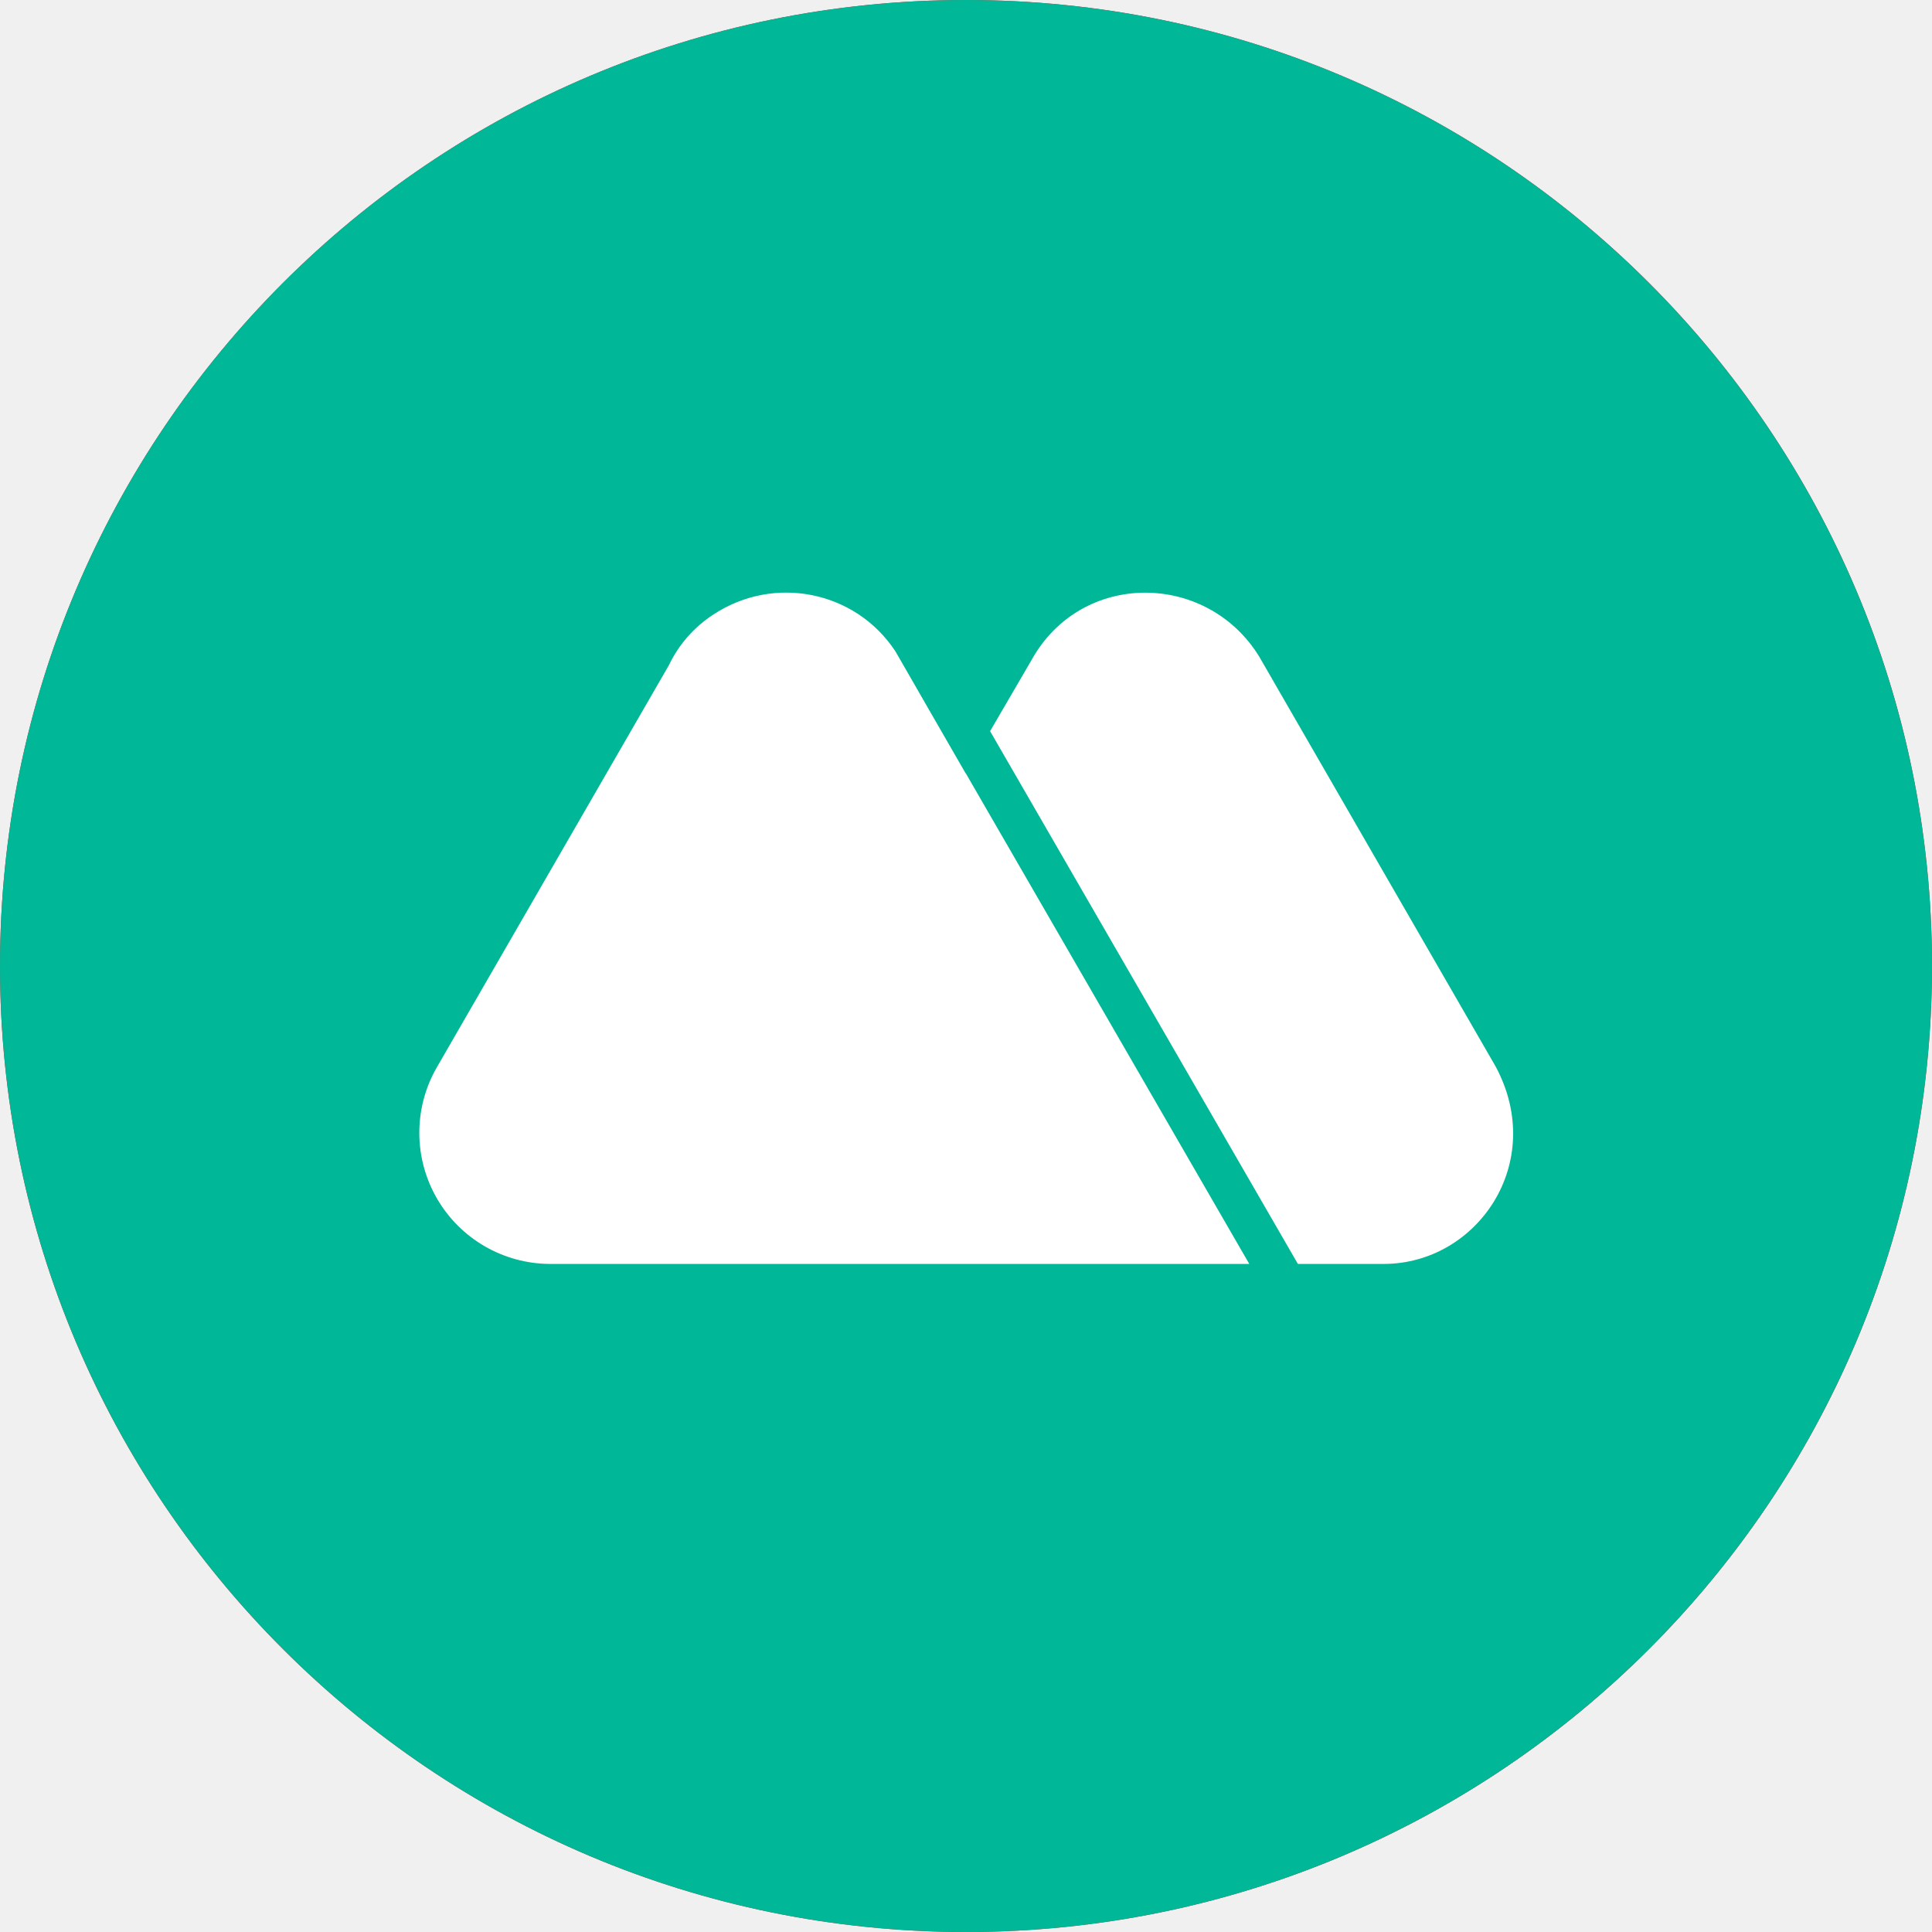
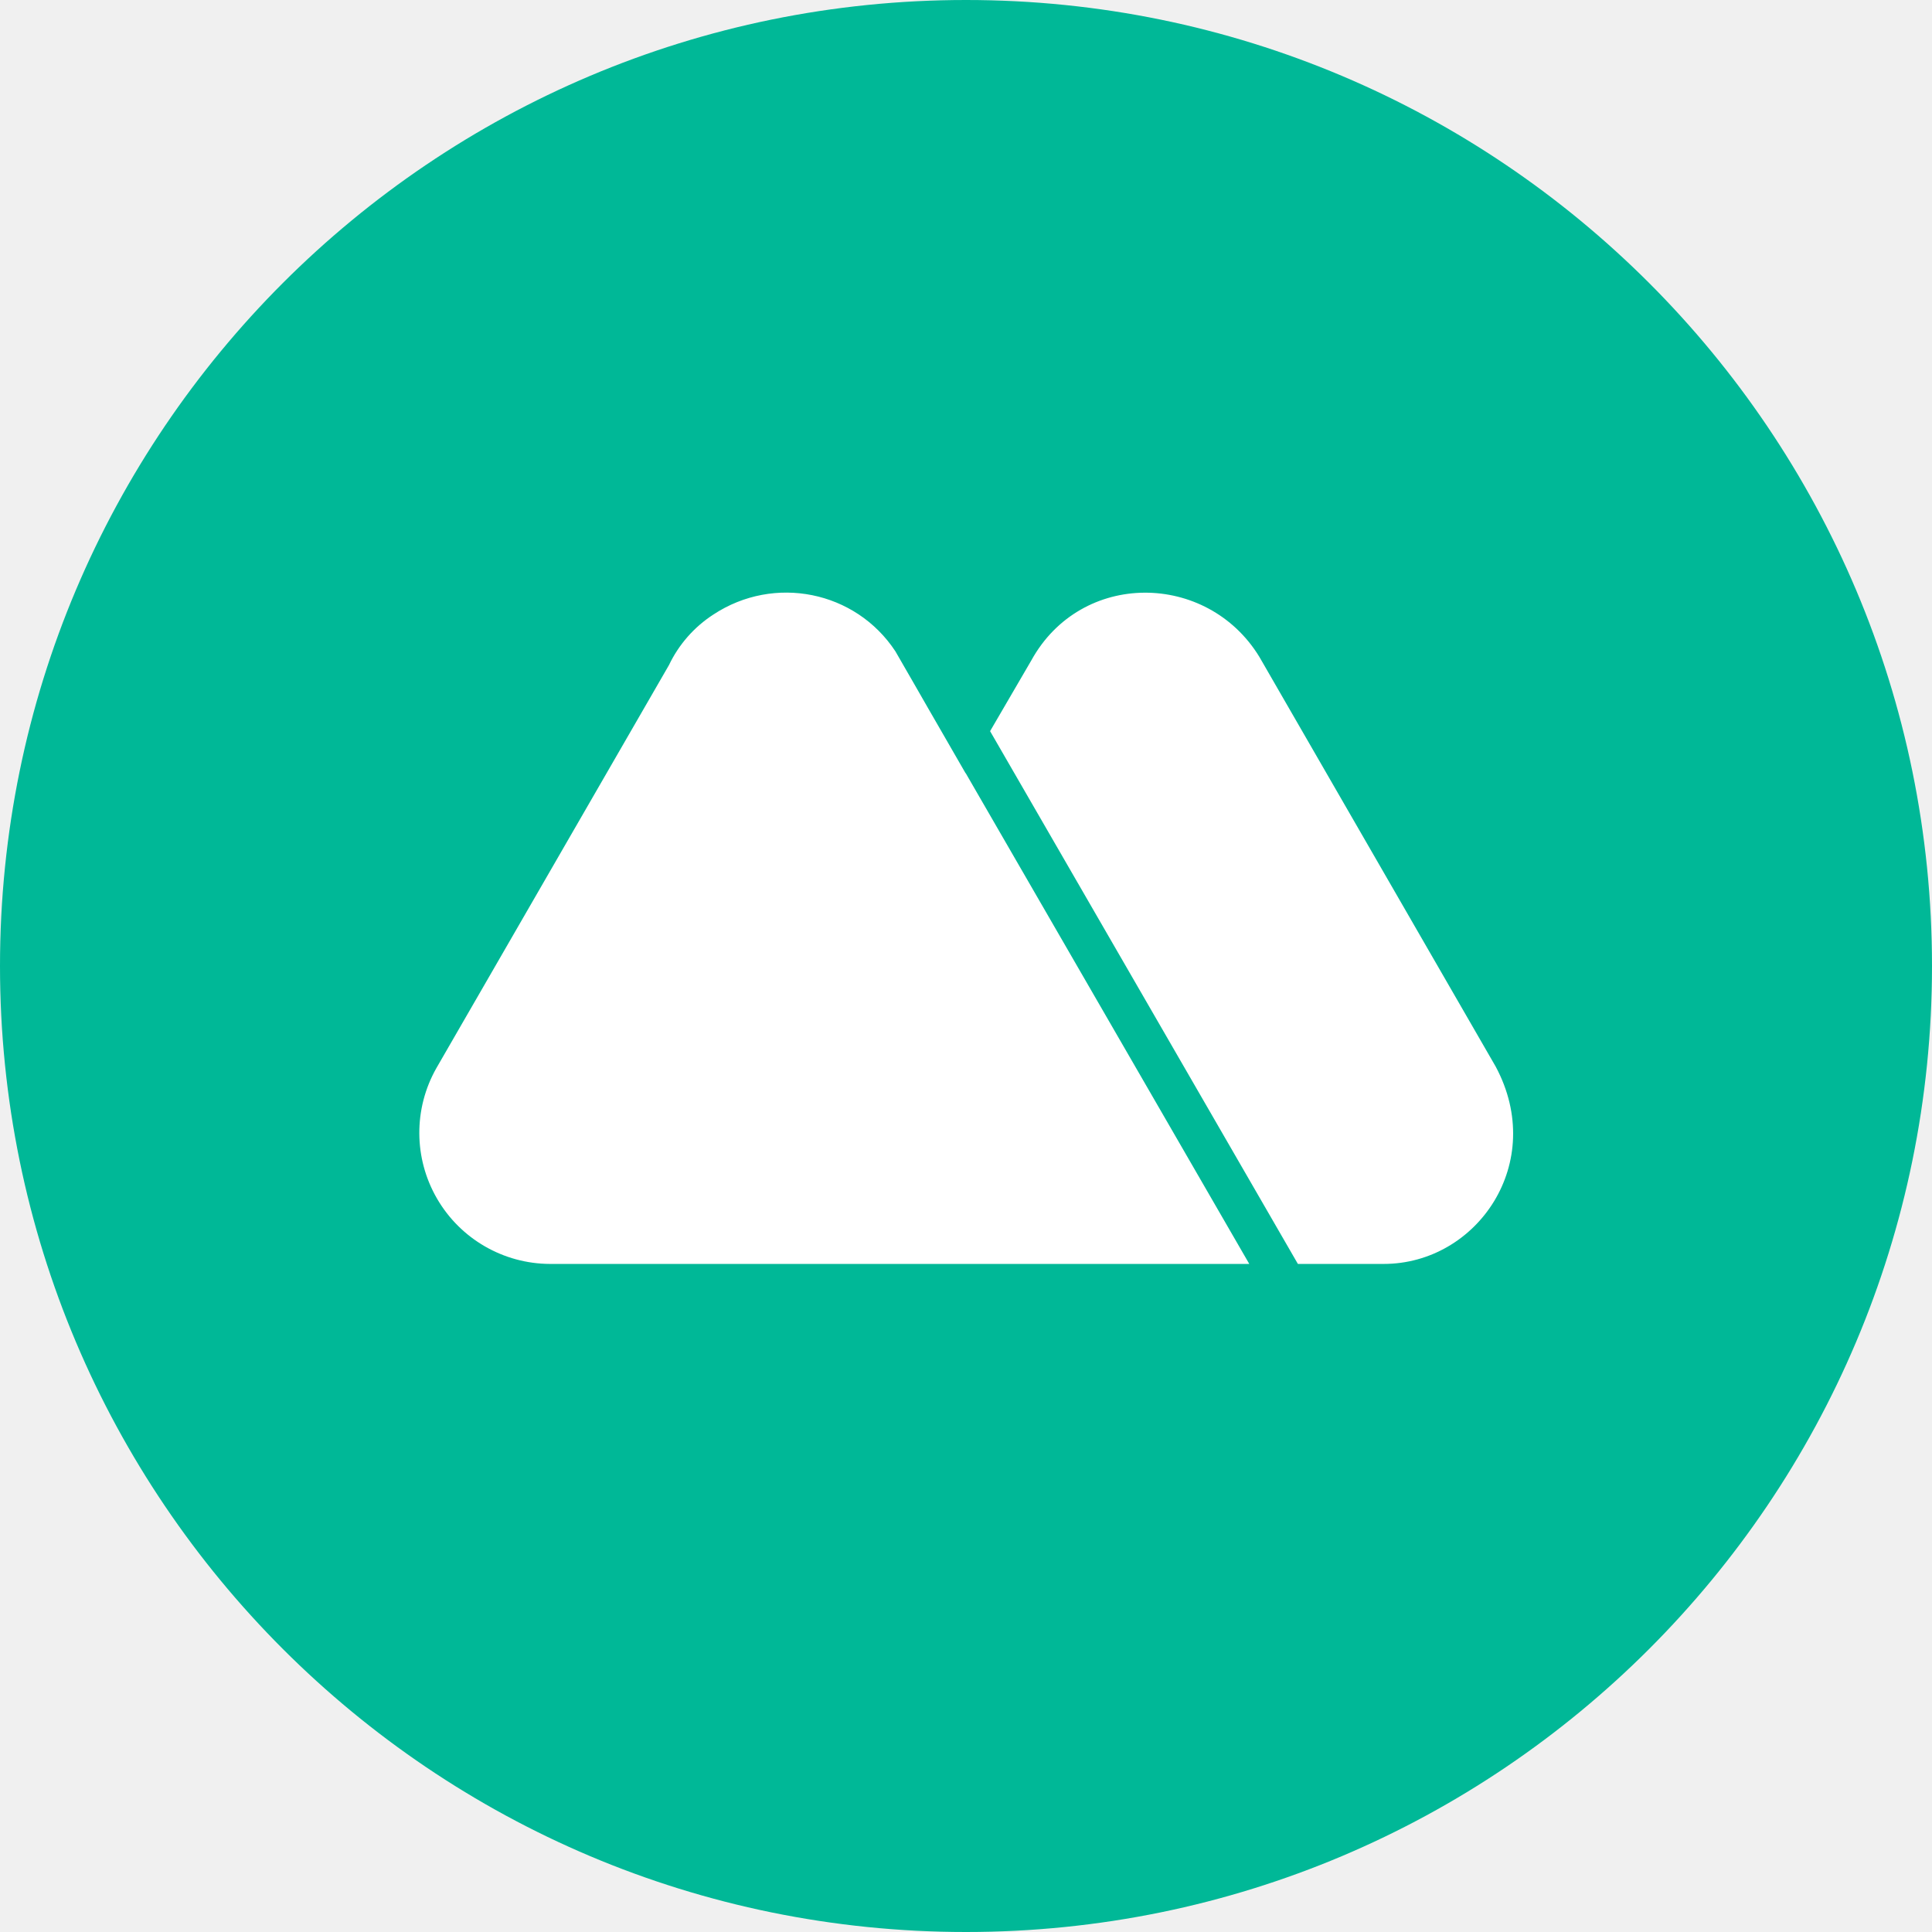
<svg xmlns="http://www.w3.org/2000/svg" viewBox="0 0 1024 1024">
-   <circle cx="512" cy="512" r="512" style="fill:#ed1c24" />
  <circle cx="512" cy="512" r="512" style="fill:#00b897" />
  <path d="m511.83 409.77 150.31 260.14H291.49a69.5 69.5 0 0 1-60.22-103.75l123.28-213.62a65.57 65.57 0 0 1 23.6-26.85c32.14-21.16 75.27-12.61 96.43 19.53l10.05 17.45 7 12.2 20.14 34.95Zm280.93 155.57L667.44 348.07c-27.67-45.16-94.4-46-120.84 2l-21.83 37.46 163.14 282.38h45.45c49.64 0 86.64-53.71 59.4-104.57Z" style="fill:#fff" />
</svg>
